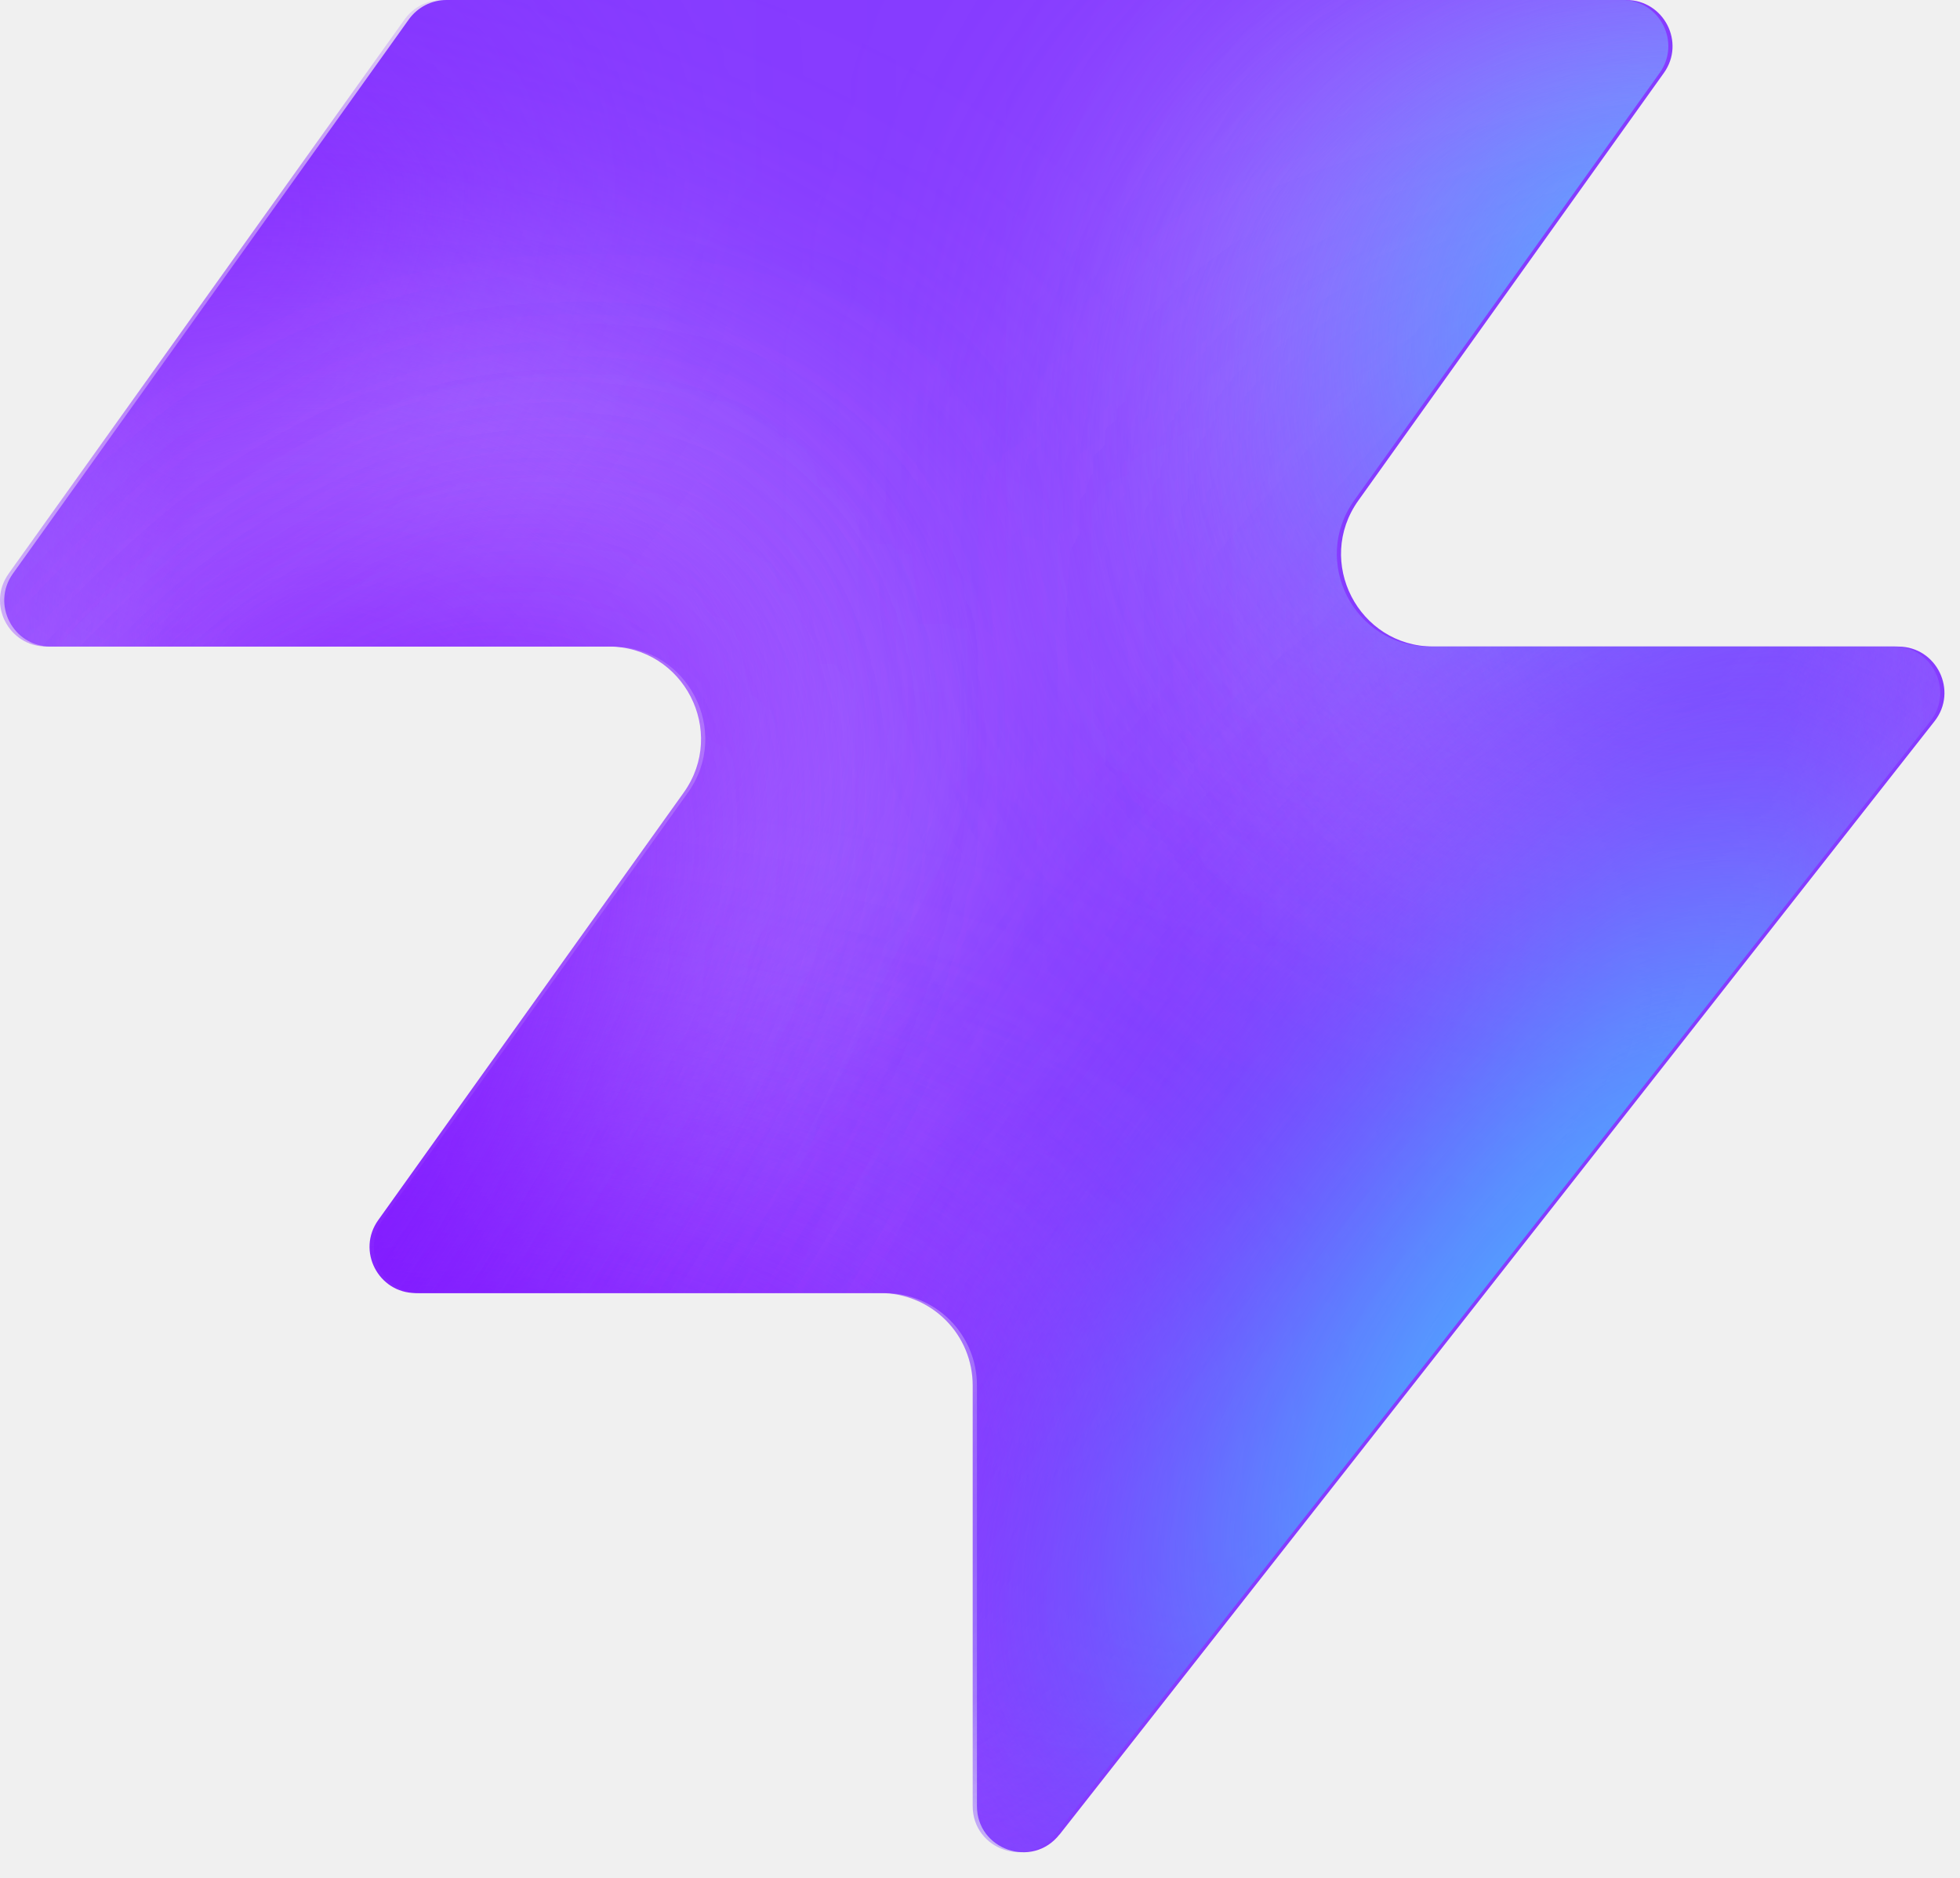
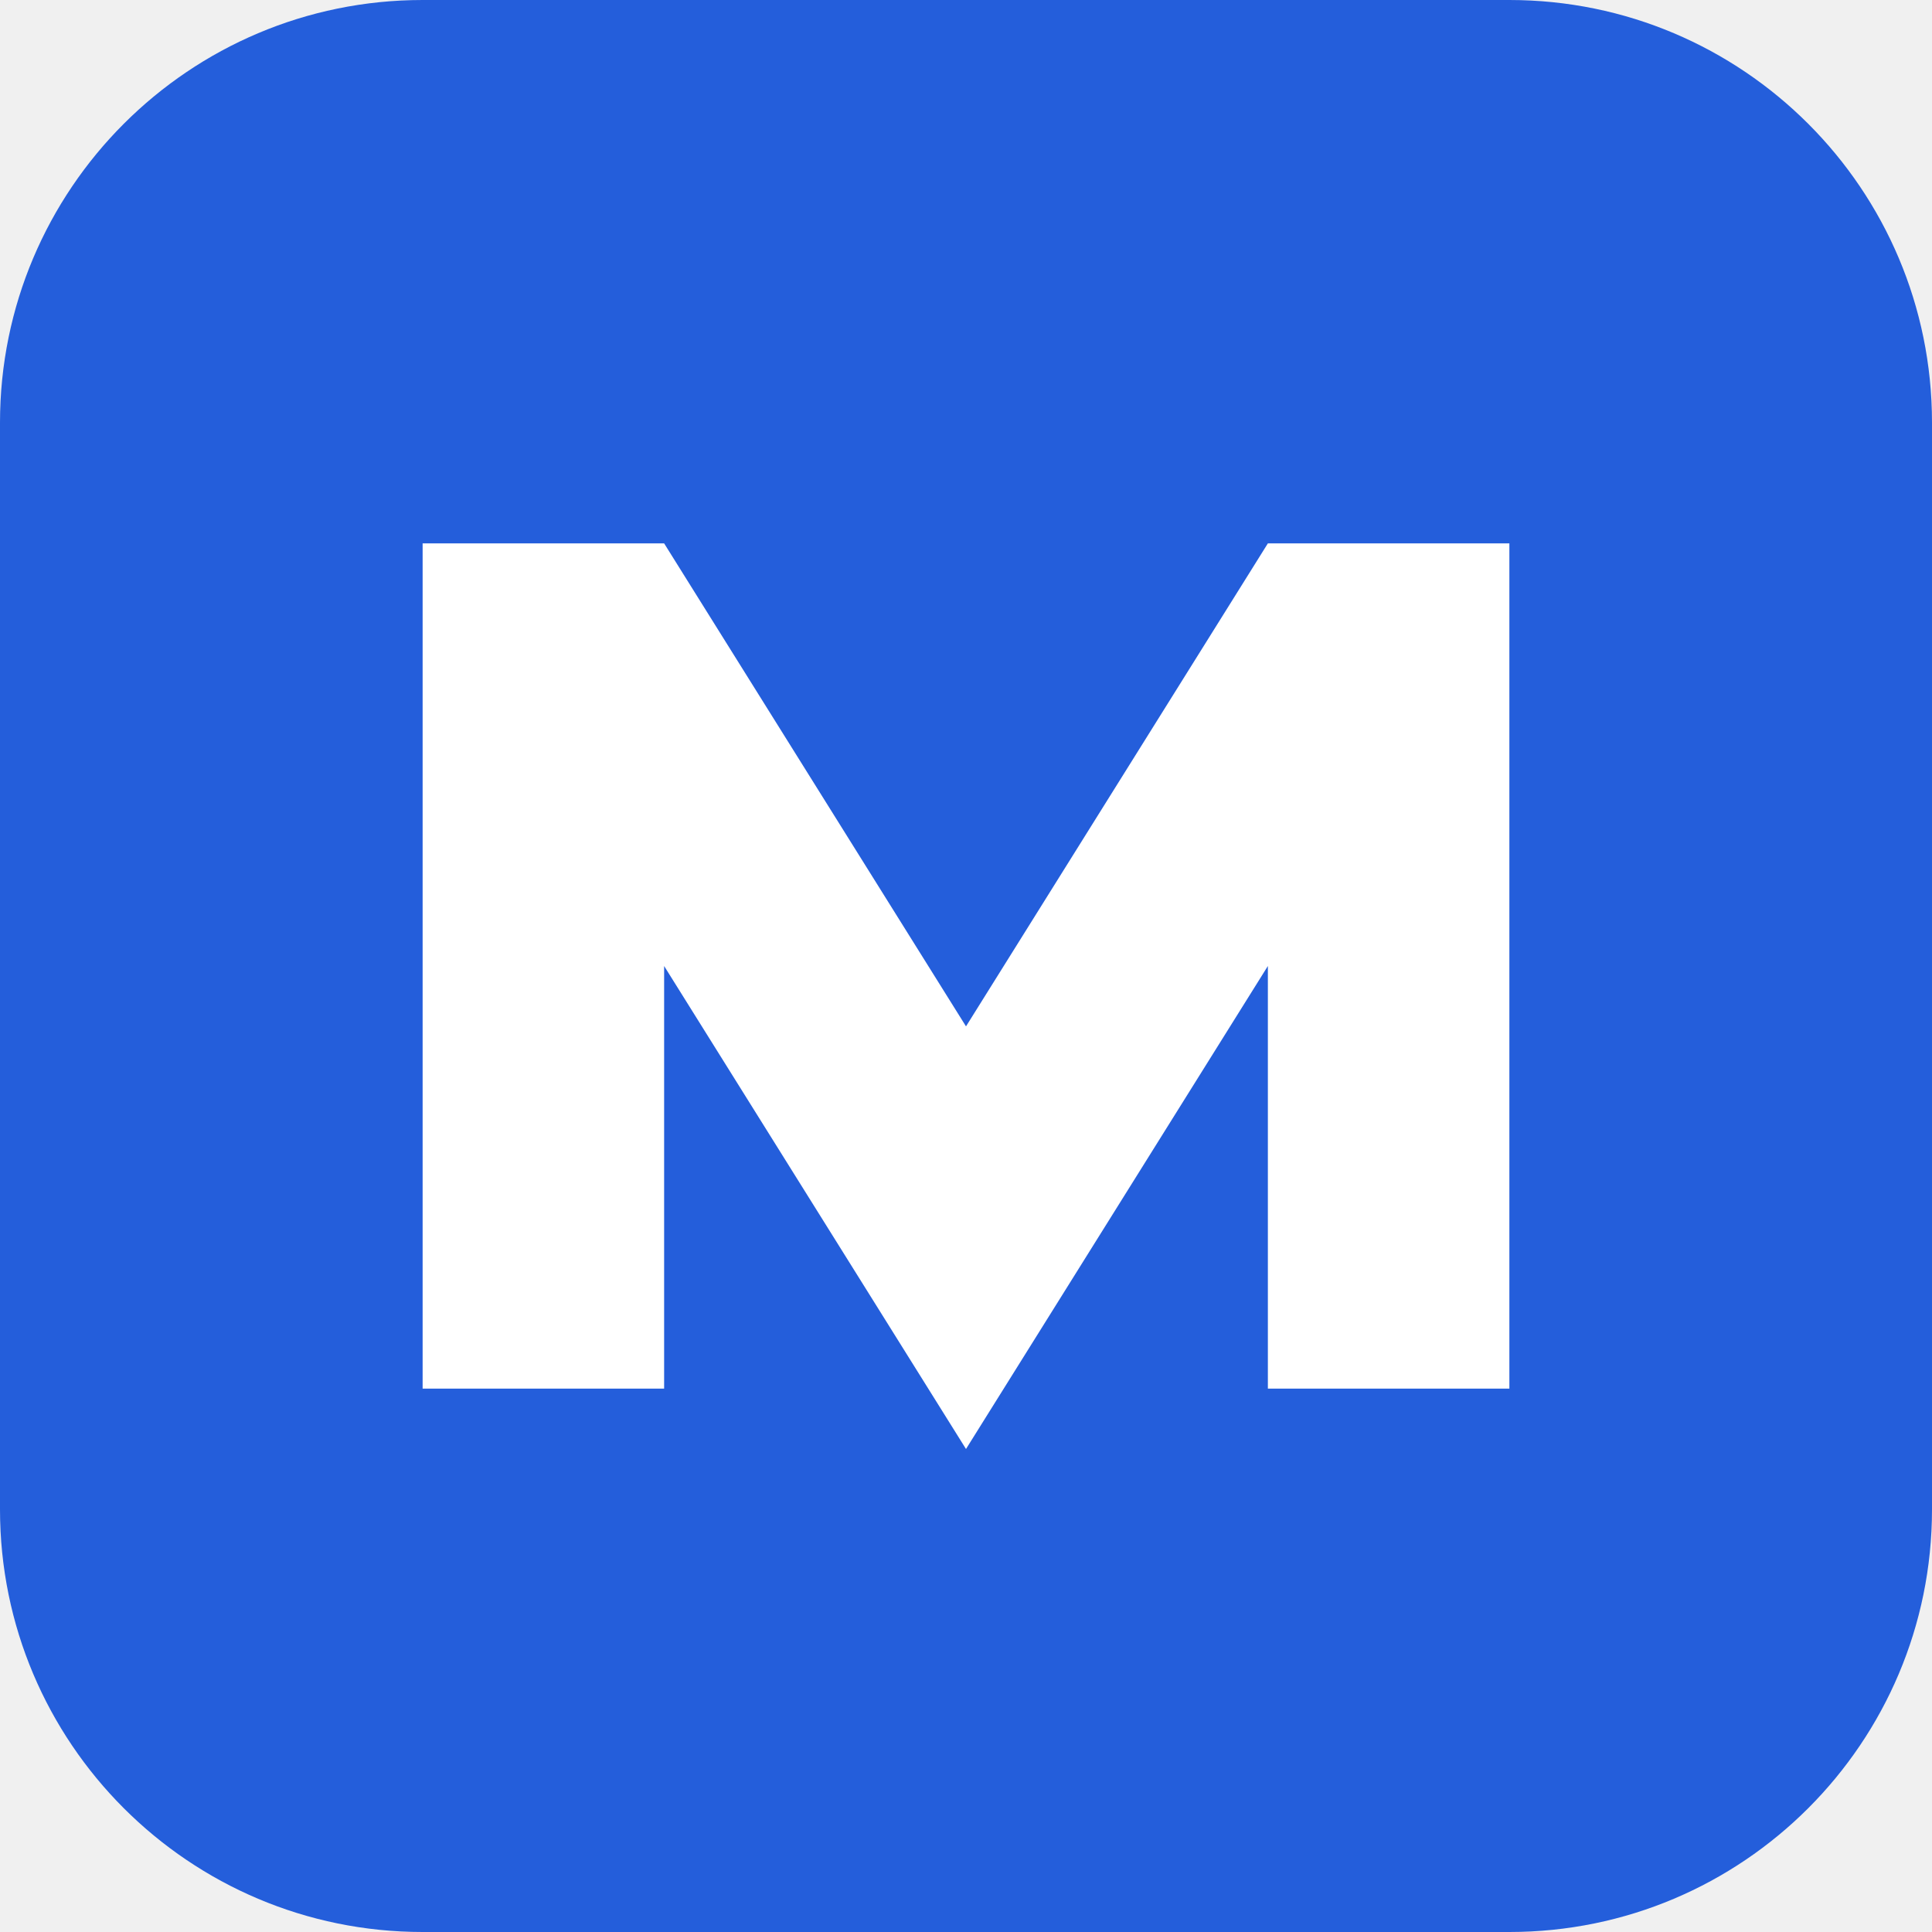
- <svg xmlns="http://www.w3.org/2000/svg" width="48" height="46" fill="none" viewBox="0 0 48 46">
-   <path fill="#863bff" d="M25.946 44.938c-.664.845-2.021.375-2.021-.698V33.937a2.26 2.26 0 0 0-2.262-2.262H10.287c-.92 0-1.456-1.04-.92-1.788l7.48-10.471c1.07-1.497 0-3.578-1.842-3.578H1.237c-.92 0-1.456-1.04-.92-1.788L10.013.474c.214-.297.556-.474.92-.474h28.894c.92 0 1.456 1.04.92 1.788l-7.48 10.471c-1.07 1.498 0 3.579 1.842 3.579h11.377c.943 0 1.473 1.088.89 1.83L25.947 44.94z" style="fill:#863bff;fill:color(display-p3 .525 .23 1);fill-opacity:1" />
-   <mask id="a" width="48" height="46" x="0" y="0" maskUnits="userSpaceOnUse" style="mask-type:alpha">
-     <path fill="#000" d="M25.842 44.938c-.664.844-2.021.375-2.021-.698V33.937a2.26 2.26 0 0 0-2.262-2.262H10.183c-.92 0-1.456-1.04-.92-1.788l7.48-10.471c1.07-1.498 0-3.579-1.842-3.579H1.133c-.92 0-1.456-1.04-.92-1.787L9.91.473c.214-.297.556-.474.92-.474h28.894c.92 0 1.456 1.04.92 1.788l-7.48 10.471c-1.07 1.498 0 3.578 1.842 3.578h11.377c.943 0 1.473 1.088.89 1.832L25.843 44.94z" style="fill:#000;fill-opacity:1" />
-   </mask>
-   <g mask="url(#a)">
-     <g filter="url(#b)">
-       <ellipse cx="5.508" cy="14.704" fill="#ede6ff" rx="5.508" ry="14.704" style="fill:#ede6ff;fill:color(display-p3 .927 .903 1);fill-opacity:1" transform="matrix(.00324 1 1 -.00324 -4.47 31.516)" />
-     </g>
-     <g filter="url(#c)">
-       <ellipse cx="10.399" cy="29.851" fill="#ede6ff" rx="10.399" ry="29.851" style="fill:#ede6ff;fill:color(display-p3 .927 .903 1);fill-opacity:1" transform="matrix(.00324 1 1 -.00324 -39.328 7.883)" />
-     </g>
-     <g filter="url(#d)">
-       <ellipse cx="5.508" cy="30.487" fill="#7e14ff" rx="5.508" ry="30.487" style="fill:#7e14ff;fill:color(display-p3 .492 .077 1);fill-opacity:1" transform="rotate(89.814 -25.913 -14.639)scale(1 -1)" />
-     </g>
-     <g filter="url(#e)">
-       <ellipse cx="5.508" cy="30.599" fill="#7e14ff" rx="5.508" ry="30.599" style="fill:#7e14ff;fill:color(display-p3 .492 .077 1);fill-opacity:1" transform="rotate(89.814 -32.644 -3.334)scale(1 -1)" />
-     </g>
-     <g filter="url(#f)">
-       <ellipse cx="5.508" cy="30.599" fill="#7e14ff" rx="5.508" ry="30.599" style="fill:#7e14ff;fill:color(display-p3 .492 .077 1);fill-opacity:1" transform="matrix(.00324 1 1 -.00324 -34.34 30.47)" />
-     </g>
-     <g filter="url(#g)">
-       <ellipse cx="14.072" cy="22.078" fill="#ede6ff" rx="14.072" ry="22.078" style="fill:#ede6ff;fill:color(display-p3 .927 .903 1);fill-opacity:1" transform="rotate(93.35 24.506 48.493)scale(-1 1)" />
-     </g>
-     <g filter="url(#h)">
-       <ellipse cx="3.47" cy="21.501" fill="#7e14ff" rx="3.47" ry="21.501" style="fill:#7e14ff;fill:color(display-p3 .492 .077 1);fill-opacity:1" transform="rotate(89.009 28.708 47.59)scale(-1 1)" />
-     </g>
-     <g filter="url(#i)">
-       <ellipse cx="3.47" cy="21.501" fill="#7e14ff" rx="3.47" ry="21.501" style="fill:#7e14ff;fill:color(display-p3 .492 .077 1);fill-opacity:1" transform="rotate(89.009 28.708 47.59)scale(-1 1)" />
-     </g>
-     <g filter="url(#j)">
-       <ellipse cx=".387" cy="8.972" fill="#7e14ff" rx="4.407" ry="29.108" style="fill:#7e14ff;fill:color(display-p3 .492 .077 1);fill-opacity:1" transform="rotate(39.51 .387 8.972)" />
-     </g>
-     <g filter="url(#k)">
-       <ellipse cx="47.523" cy="-6.092" fill="#7e14ff" rx="4.407" ry="29.108" style="fill:#7e14ff;fill:color(display-p3 .492 .077 1);fill-opacity:1" transform="rotate(37.892 47.523 -6.092)" />
-     </g>
-     <g filter="url(#l)">
-       <ellipse cx="41.412" cy="6.333" fill="#47bfff" rx="5.971" ry="9.665" style="fill:#47bfff;fill:color(display-p3 .28 .748 1);fill-opacity:1" transform="rotate(37.892 41.412 6.333)" />
-     </g>
-     <g filter="url(#m)">
-       <ellipse cx="-1.879" cy="38.332" fill="#7e14ff" rx="4.407" ry="29.108" style="fill:#7e14ff;fill:color(display-p3 .492 .077 1);fill-opacity:1" transform="rotate(37.892 -1.88 38.332)" />
-     </g>
-     <g filter="url(#n)">
-       <ellipse cx="-1.879" cy="38.332" fill="#7e14ff" rx="4.407" ry="29.108" style="fill:#7e14ff;fill:color(display-p3 .492 .077 1);fill-opacity:1" transform="rotate(37.892 -1.88 38.332)" />
-     </g>
-     <g filter="url(#o)">
-       <ellipse cx="35.651" cy="29.907" fill="#7e14ff" rx="4.407" ry="29.108" style="fill:#7e14ff;fill:color(display-p3 .492 .077 1);fill-opacity:1" transform="rotate(37.892 35.651 29.907)" />
-     </g>
-     <g filter="url(#p)">
-       <ellipse cx="38.418" cy="32.4" fill="#47bfff" rx="5.971" ry="15.297" style="fill:#47bfff;fill:color(display-p3 .28 .748 1);fill-opacity:1" transform="rotate(37.892 38.418 32.4)" />
-     </g>
-   </g>
-   <defs>
-     <filter id="b" width="60.045" height="41.654" x="-19.77" y="16.149" color-interpolation-filters="sRGB" filterUnits="userSpaceOnUse">
-       <feFlood flood-opacity="0" result="BackgroundImageFix" />
-       <feBlend in="SourceGraphic" in2="BackgroundImageFix" result="shape" />
-       <feGaussianBlur result="effect1_foregroundBlur_2002_17158" stdDeviation="7.659" />
-     </filter>
-     <filter id="c" width="90.34" height="51.437" x="-54.613" y="-7.533" color-interpolation-filters="sRGB" filterUnits="userSpaceOnUse">
-       <feFlood flood-opacity="0" result="BackgroundImageFix" />
-       <feBlend in="SourceGraphic" in2="BackgroundImageFix" result="shape" />
-       <feGaussianBlur result="effect1_foregroundBlur_2002_17158" stdDeviation="7.659" />
-     </filter>
-     <filter id="d" width="79.355" height="29.4" x="-49.64" y="2.03" color-interpolation-filters="sRGB" filterUnits="userSpaceOnUse">
-       <feFlood flood-opacity="0" result="BackgroundImageFix" />
-       <feBlend in="SourceGraphic" in2="BackgroundImageFix" result="shape" />
-       <feGaussianBlur result="effect1_foregroundBlur_2002_17158" stdDeviation="4.596" />
-     </filter>
-     <filter id="e" width="79.579" height="29.4" x="-45.045" y="20.029" color-interpolation-filters="sRGB" filterUnits="userSpaceOnUse">
-       <feFlood flood-opacity="0" result="BackgroundImageFix" />
-       <feBlend in="SourceGraphic" in2="BackgroundImageFix" result="shape" />
-       <feGaussianBlur result="effect1_foregroundBlur_2002_17158" stdDeviation="4.596" />
-     </filter>
-     <filter id="f" width="79.579" height="29.4" x="-43.513" y="21.178" color-interpolation-filters="sRGB" filterUnits="userSpaceOnUse">
-       <feFlood flood-opacity="0" result="BackgroundImageFix" />
-       <feBlend in="SourceGraphic" in2="BackgroundImageFix" result="shape" />
-       <feGaussianBlur result="effect1_foregroundBlur_2002_17158" stdDeviation="4.596" />
-     </filter>
-     <filter id="g" width="74.749" height="58.852" x="15.756" y="-17.901" color-interpolation-filters="sRGB" filterUnits="userSpaceOnUse">
-       <feFlood flood-opacity="0" result="BackgroundImageFix" />
-       <feBlend in="SourceGraphic" in2="BackgroundImageFix" result="shape" />
-       <feGaussianBlur result="effect1_foregroundBlur_2002_17158" stdDeviation="7.659" />
-     </filter>
-     <filter id="h" width="61.377" height="25.362" x="23.548" y="2.284" color-interpolation-filters="sRGB" filterUnits="userSpaceOnUse">
-       <feFlood flood-opacity="0" result="BackgroundImageFix" />
-       <feBlend in="SourceGraphic" in2="BackgroundImageFix" result="shape" />
-       <feGaussianBlur result="effect1_foregroundBlur_2002_17158" stdDeviation="4.596" />
-     </filter>
-     <filter id="i" width="61.377" height="25.362" x="23.548" y="2.284" color-interpolation-filters="sRGB" filterUnits="userSpaceOnUse">
-       <feFlood flood-opacity="0" result="BackgroundImageFix" />
-       <feBlend in="SourceGraphic" in2="BackgroundImageFix" result="shape" />
-       <feGaussianBlur result="effect1_foregroundBlur_2002_17158" stdDeviation="4.596" />
-     </filter>
-     <filter id="j" width="56.045" height="63.649" x="-27.636" y="-22.853" color-interpolation-filters="sRGB" filterUnits="userSpaceOnUse">
-       <feFlood flood-opacity="0" result="BackgroundImageFix" />
-       <feBlend in="SourceGraphic" in2="BackgroundImageFix" result="shape" />
-       <feGaussianBlur result="effect1_foregroundBlur_2002_17158" stdDeviation="4.596" />
-     </filter>
-     <filter id="k" width="54.814" height="64.646" x="20.116" y="-38.415" color-interpolation-filters="sRGB" filterUnits="userSpaceOnUse">
-       <feFlood flood-opacity="0" result="BackgroundImageFix" />
-       <feBlend in="SourceGraphic" in2="BackgroundImageFix" result="shape" />
-       <feGaussianBlur result="effect1_foregroundBlur_2002_17158" stdDeviation="4.596" />
-     </filter>
-     <filter id="l" width="33.541" height="35.313" x="24.641" y="-11.323" color-interpolation-filters="sRGB" filterUnits="userSpaceOnUse">
-       <feFlood flood-opacity="0" result="BackgroundImageFix" />
-       <feBlend in="SourceGraphic" in2="BackgroundImageFix" result="shape" />
-       <feGaussianBlur result="effect1_foregroundBlur_2002_17158" stdDeviation="4.596" />
-     </filter>
-     <filter id="m" width="54.814" height="64.646" x="-29.286" y="6.009" color-interpolation-filters="sRGB" filterUnits="userSpaceOnUse">
-       <feFlood flood-opacity="0" result="BackgroundImageFix" />
-       <feBlend in="SourceGraphic" in2="BackgroundImageFix" result="shape" />
-       <feGaussianBlur result="effect1_foregroundBlur_2002_17158" stdDeviation="4.596" />
-     </filter>
-     <filter id="n" width="54.814" height="64.646" x="-29.286" y="6.009" color-interpolation-filters="sRGB" filterUnits="userSpaceOnUse">
-       <feFlood flood-opacity="0" result="BackgroundImageFix" />
-       <feBlend in="SourceGraphic" in2="BackgroundImageFix" result="shape" />
-       <feGaussianBlur result="effect1_foregroundBlur_2002_17158" stdDeviation="4.596" />
-     </filter>
-     <filter id="o" width="54.814" height="64.646" x="8.244" y="-2.416" color-interpolation-filters="sRGB" filterUnits="userSpaceOnUse">
-       <feFlood flood-opacity="0" result="BackgroundImageFix" />
-       <feBlend in="SourceGraphic" in2="BackgroundImageFix" result="shape" />
-       <feGaussianBlur result="effect1_foregroundBlur_2002_17158" stdDeviation="4.596" />
-     </filter>
-     <filter id="p" width="39.409" height="43.623" x="18.713" y="10.588" color-interpolation-filters="sRGB" filterUnits="userSpaceOnUse">
-       <feFlood flood-opacity="0" result="BackgroundImageFix" />
-       <feBlend in="SourceGraphic" in2="BackgroundImageFix" result="shape" />
-       <feGaussianBlur result="effect1_foregroundBlur_2002_17158" stdDeviation="4.596" />
-     </filter>
-   </defs>
+ <svg xmlns="http://www.w3.org/2000/svg" viewBox="0 0 64 64">
+   <rect width="64" height="64" rx="14" fill="#245edb" />
+   <path d="M14 46V18h8l10 16 10-16h8v28h-8V32L32 48 22 32v14z" fill="#ffffff" />
</svg>
